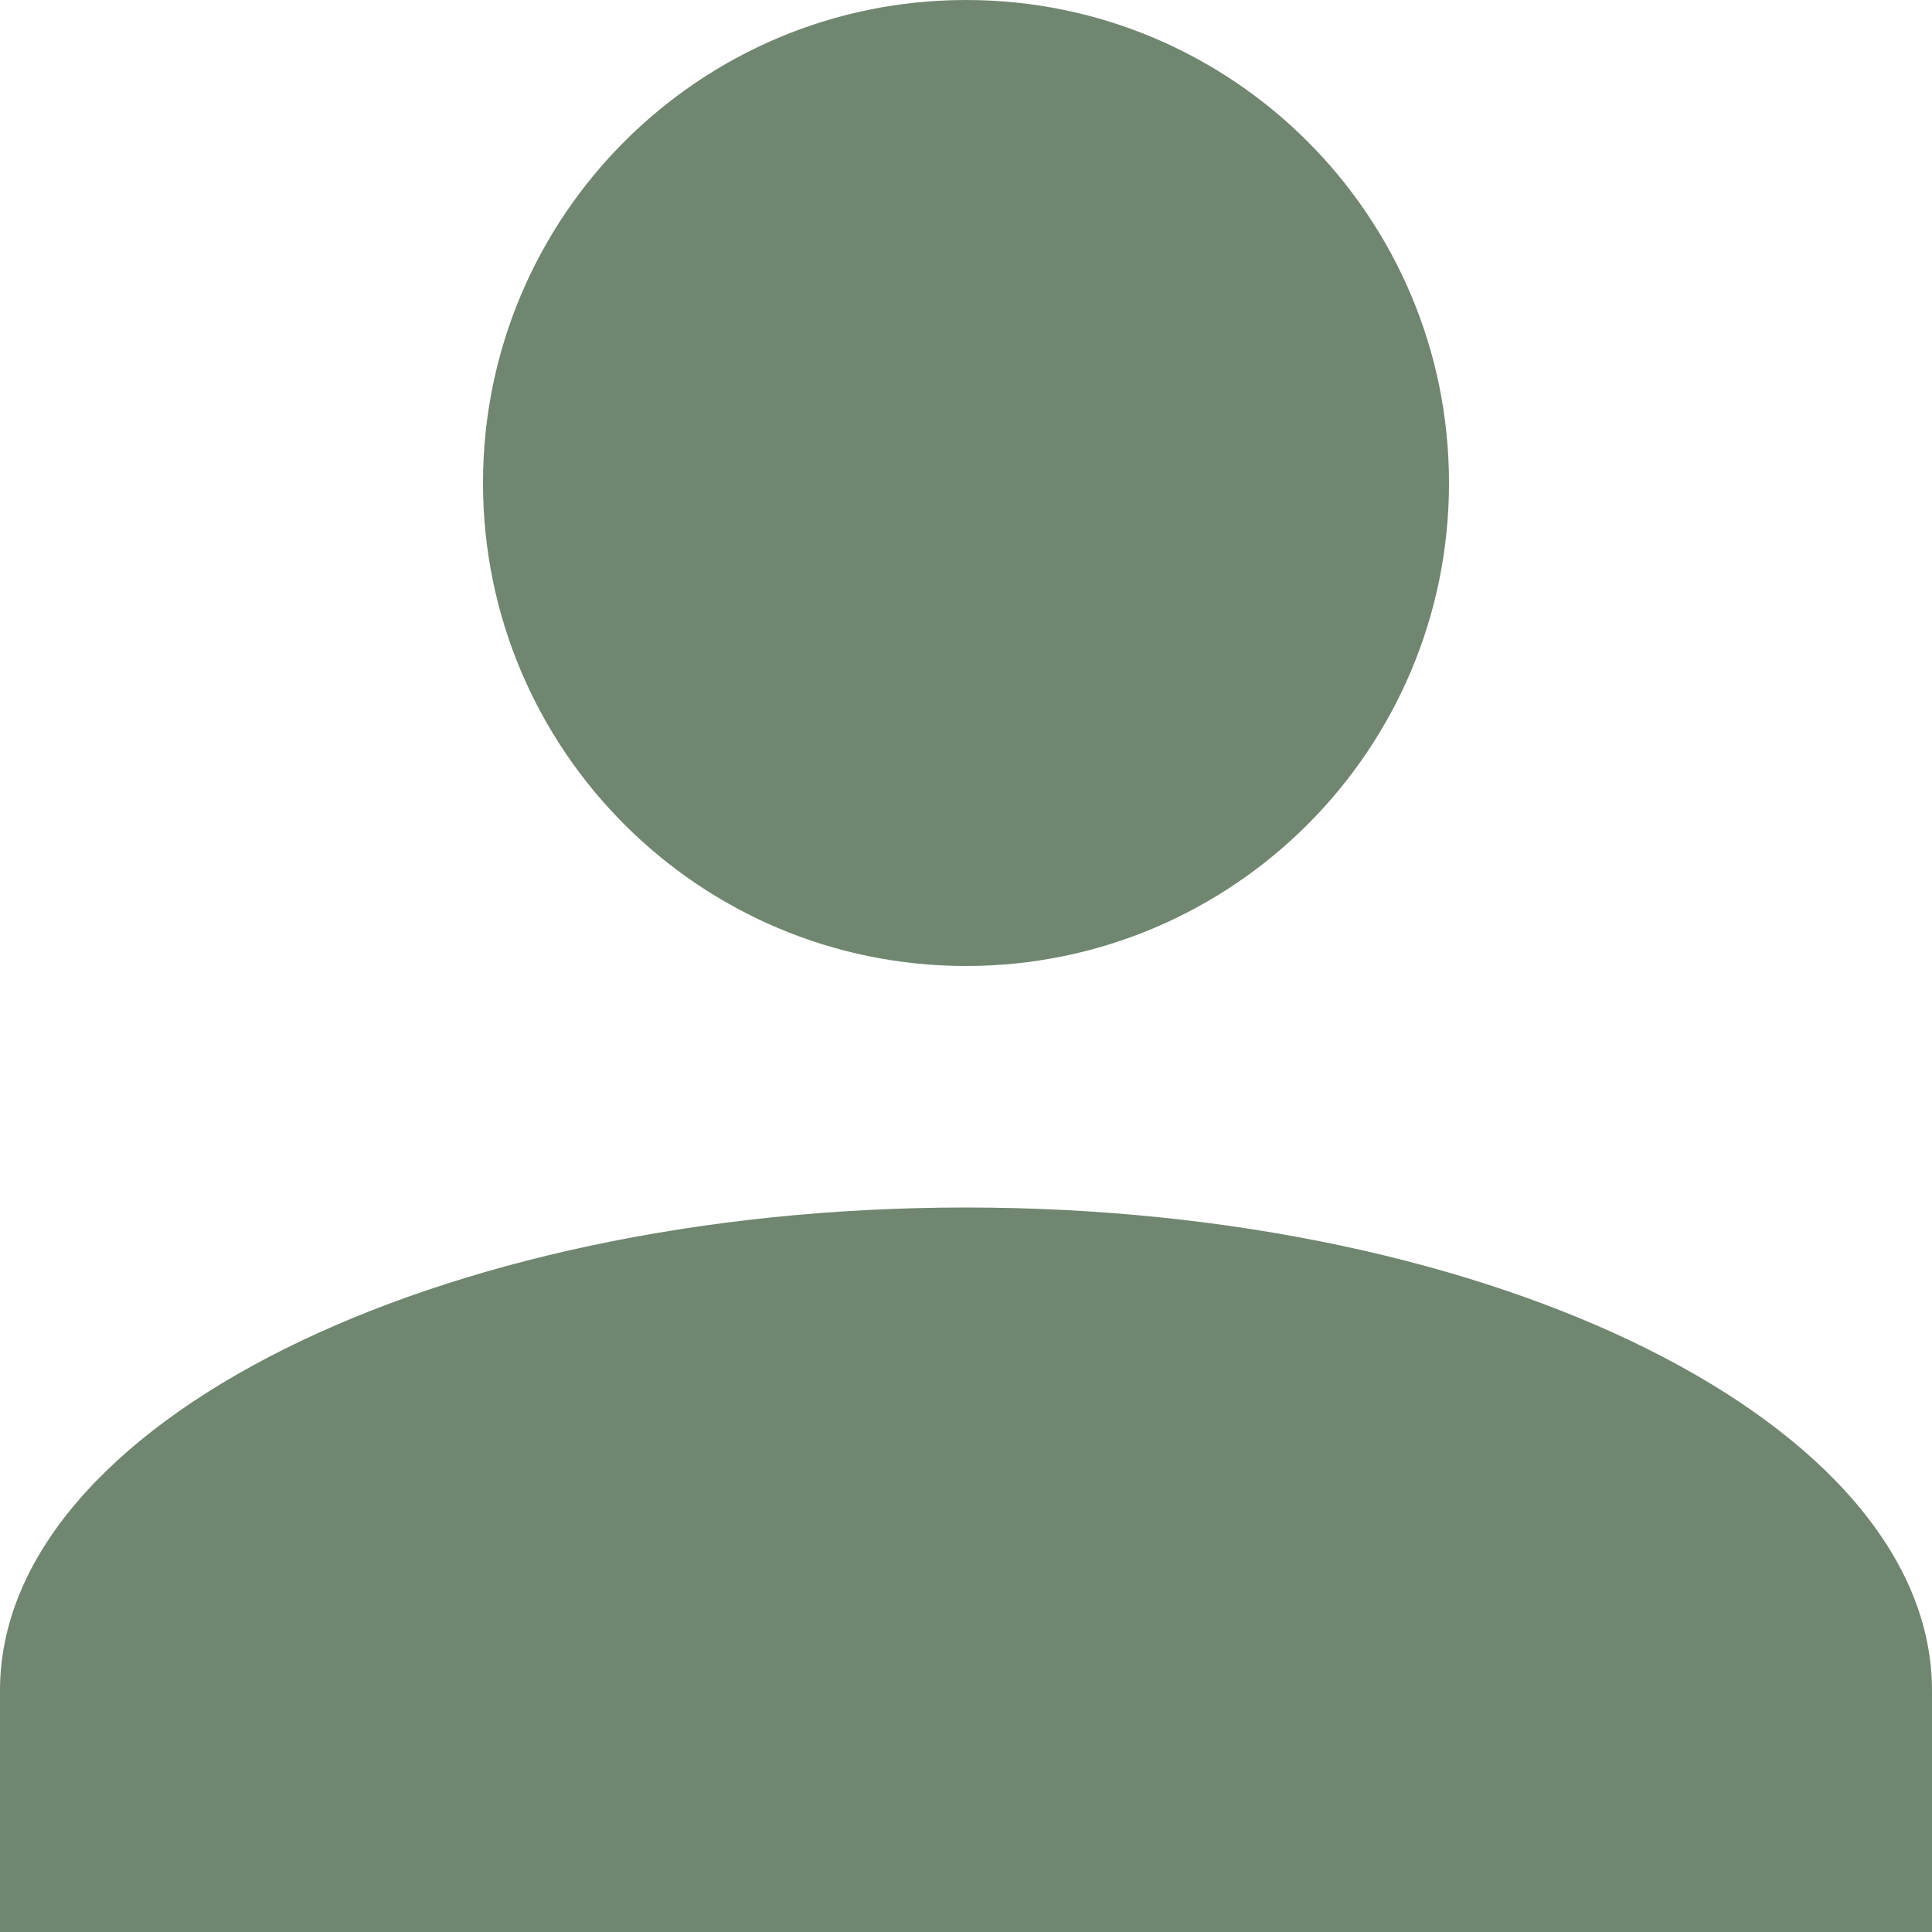
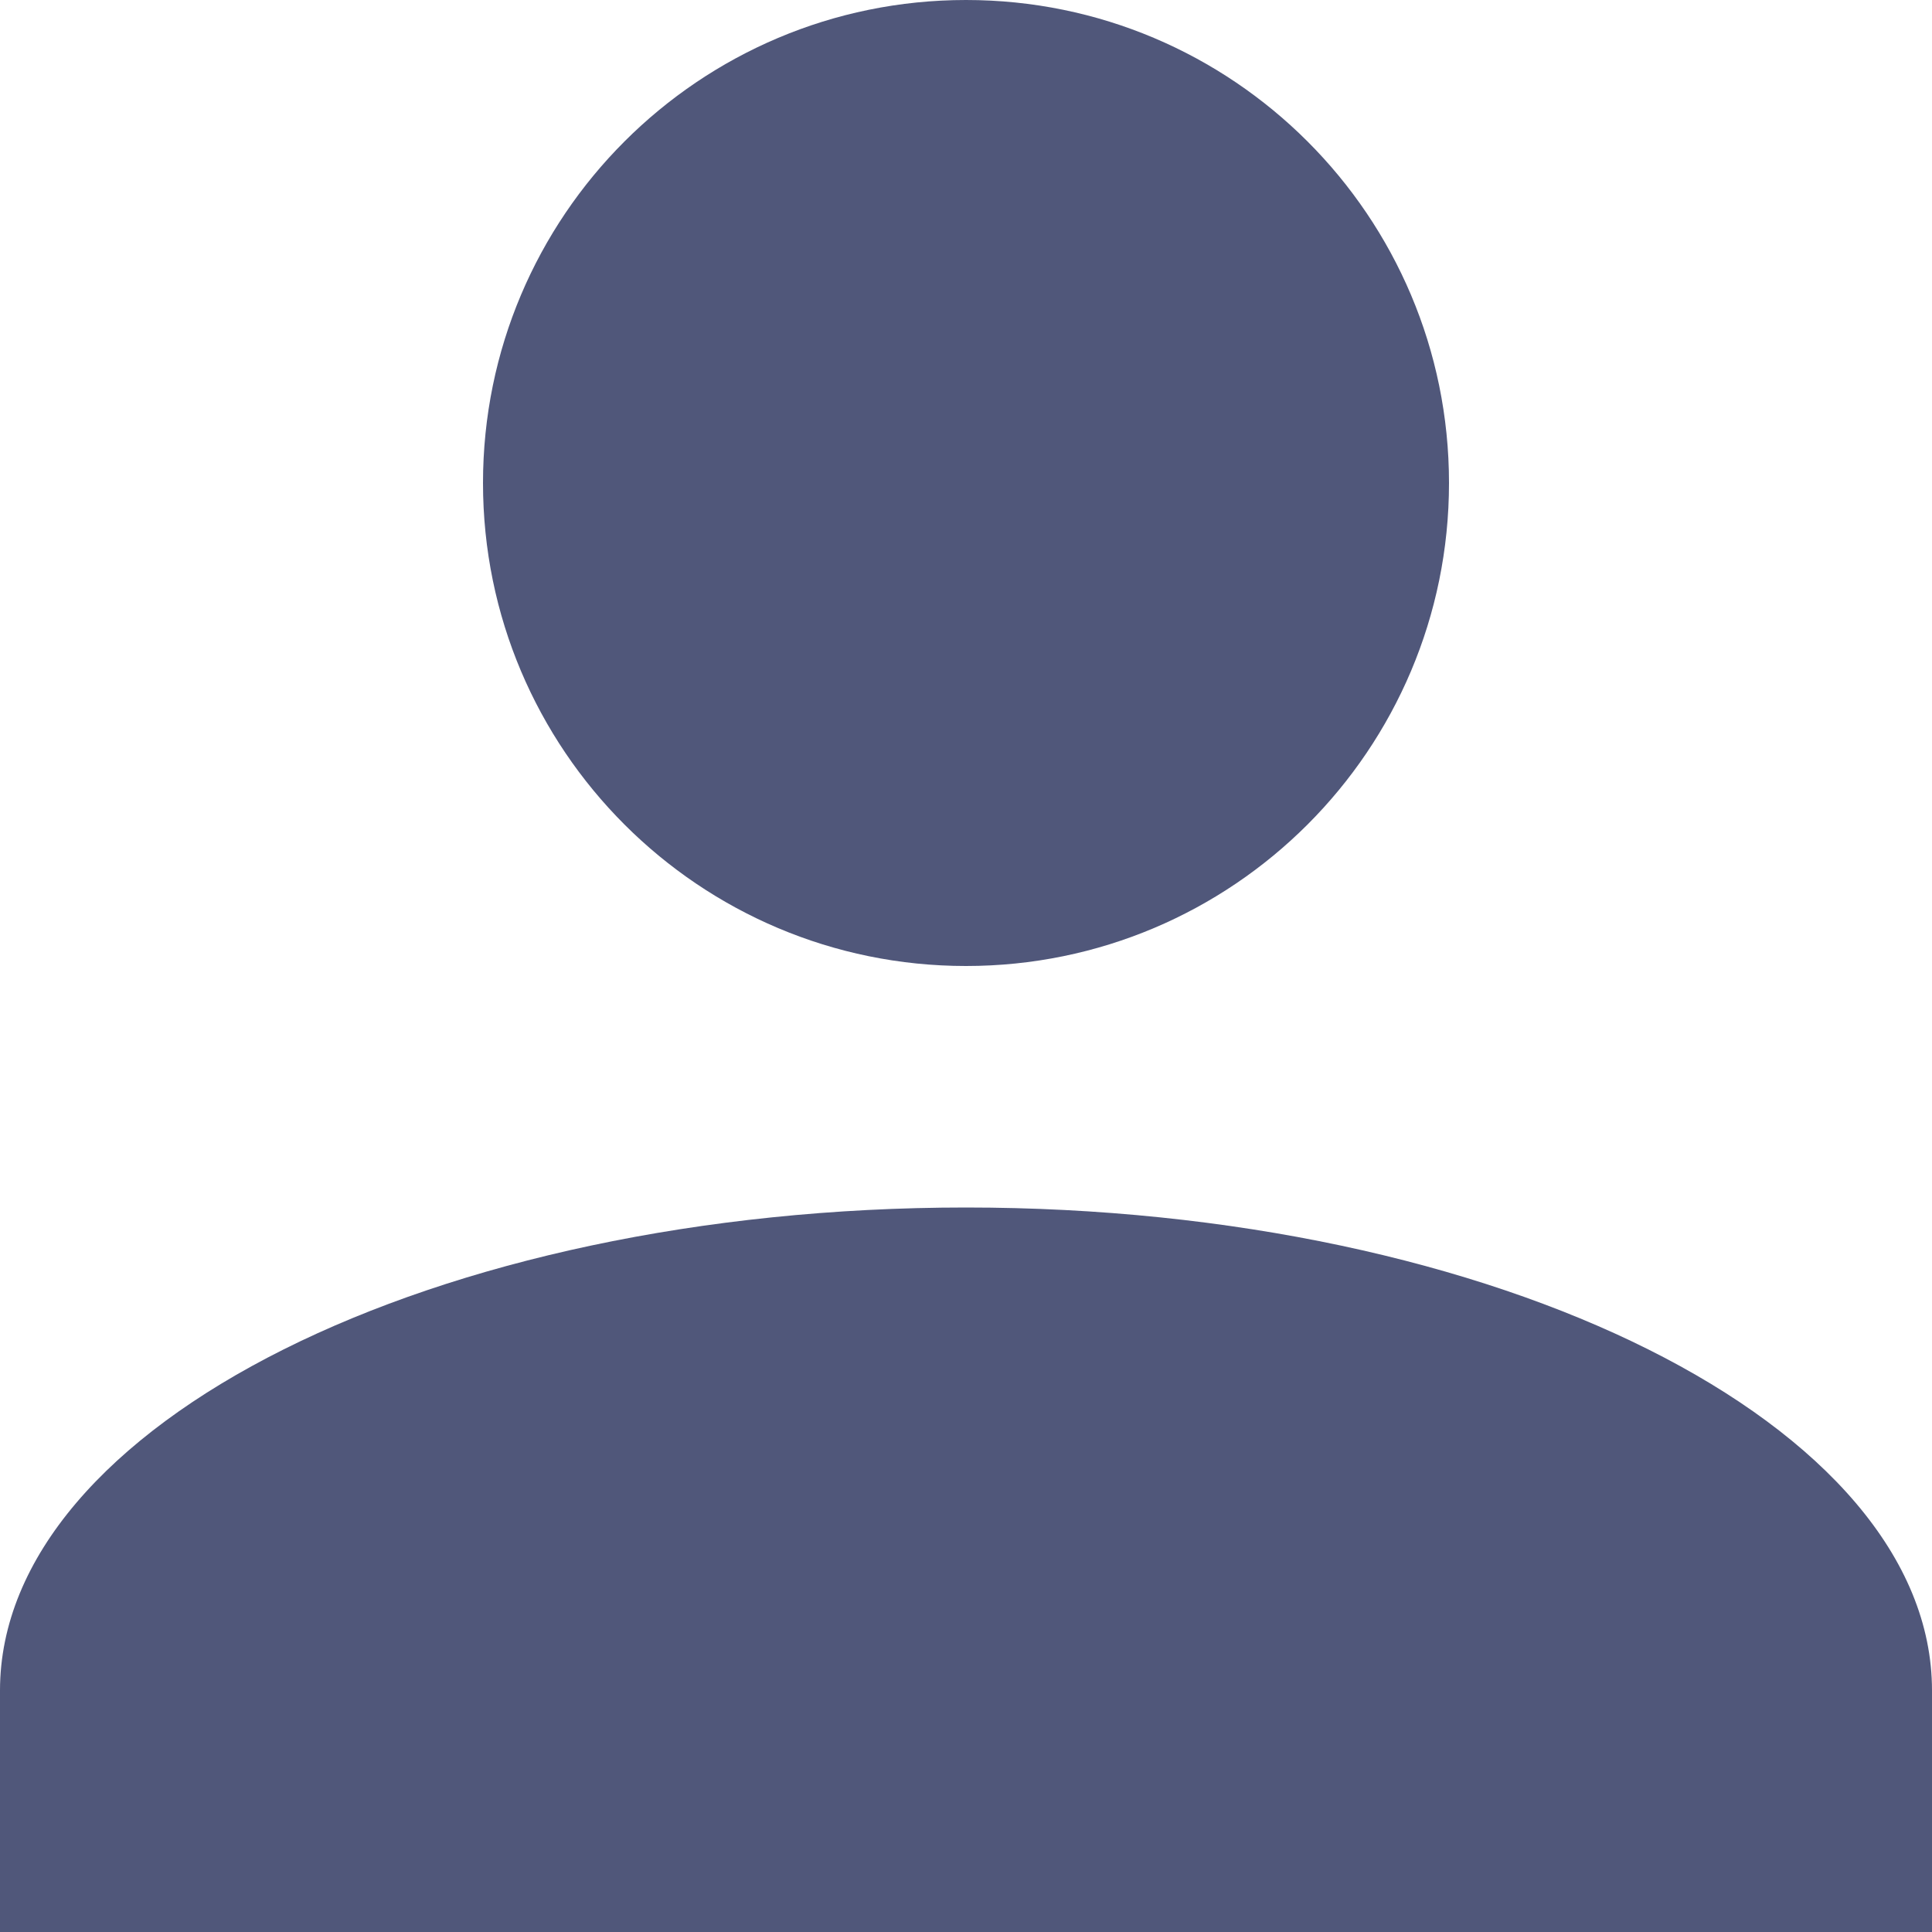
<svg xmlns="http://www.w3.org/2000/svg" width="22" height="22">
-   <path d="M0 22v-2.75c0-3.026 4.95-5.5 11-5.5s11 2.475 11 5.5V22zM5.5 5.5A5.5 5.5 0 1111 11a5.5 5.5 0 01-5.5-5.5z" fill="#708670" />
+   <path d="M0 22v-2.75c0-3.026 4.95-5.5 11-5.5s11 2.475 11 5.5V22zM5.5 5.5A5.5 5.5 0 1111 11a5.5 5.5 0 01-5.5-5.5z" fill="#50577A" />
</svg>
